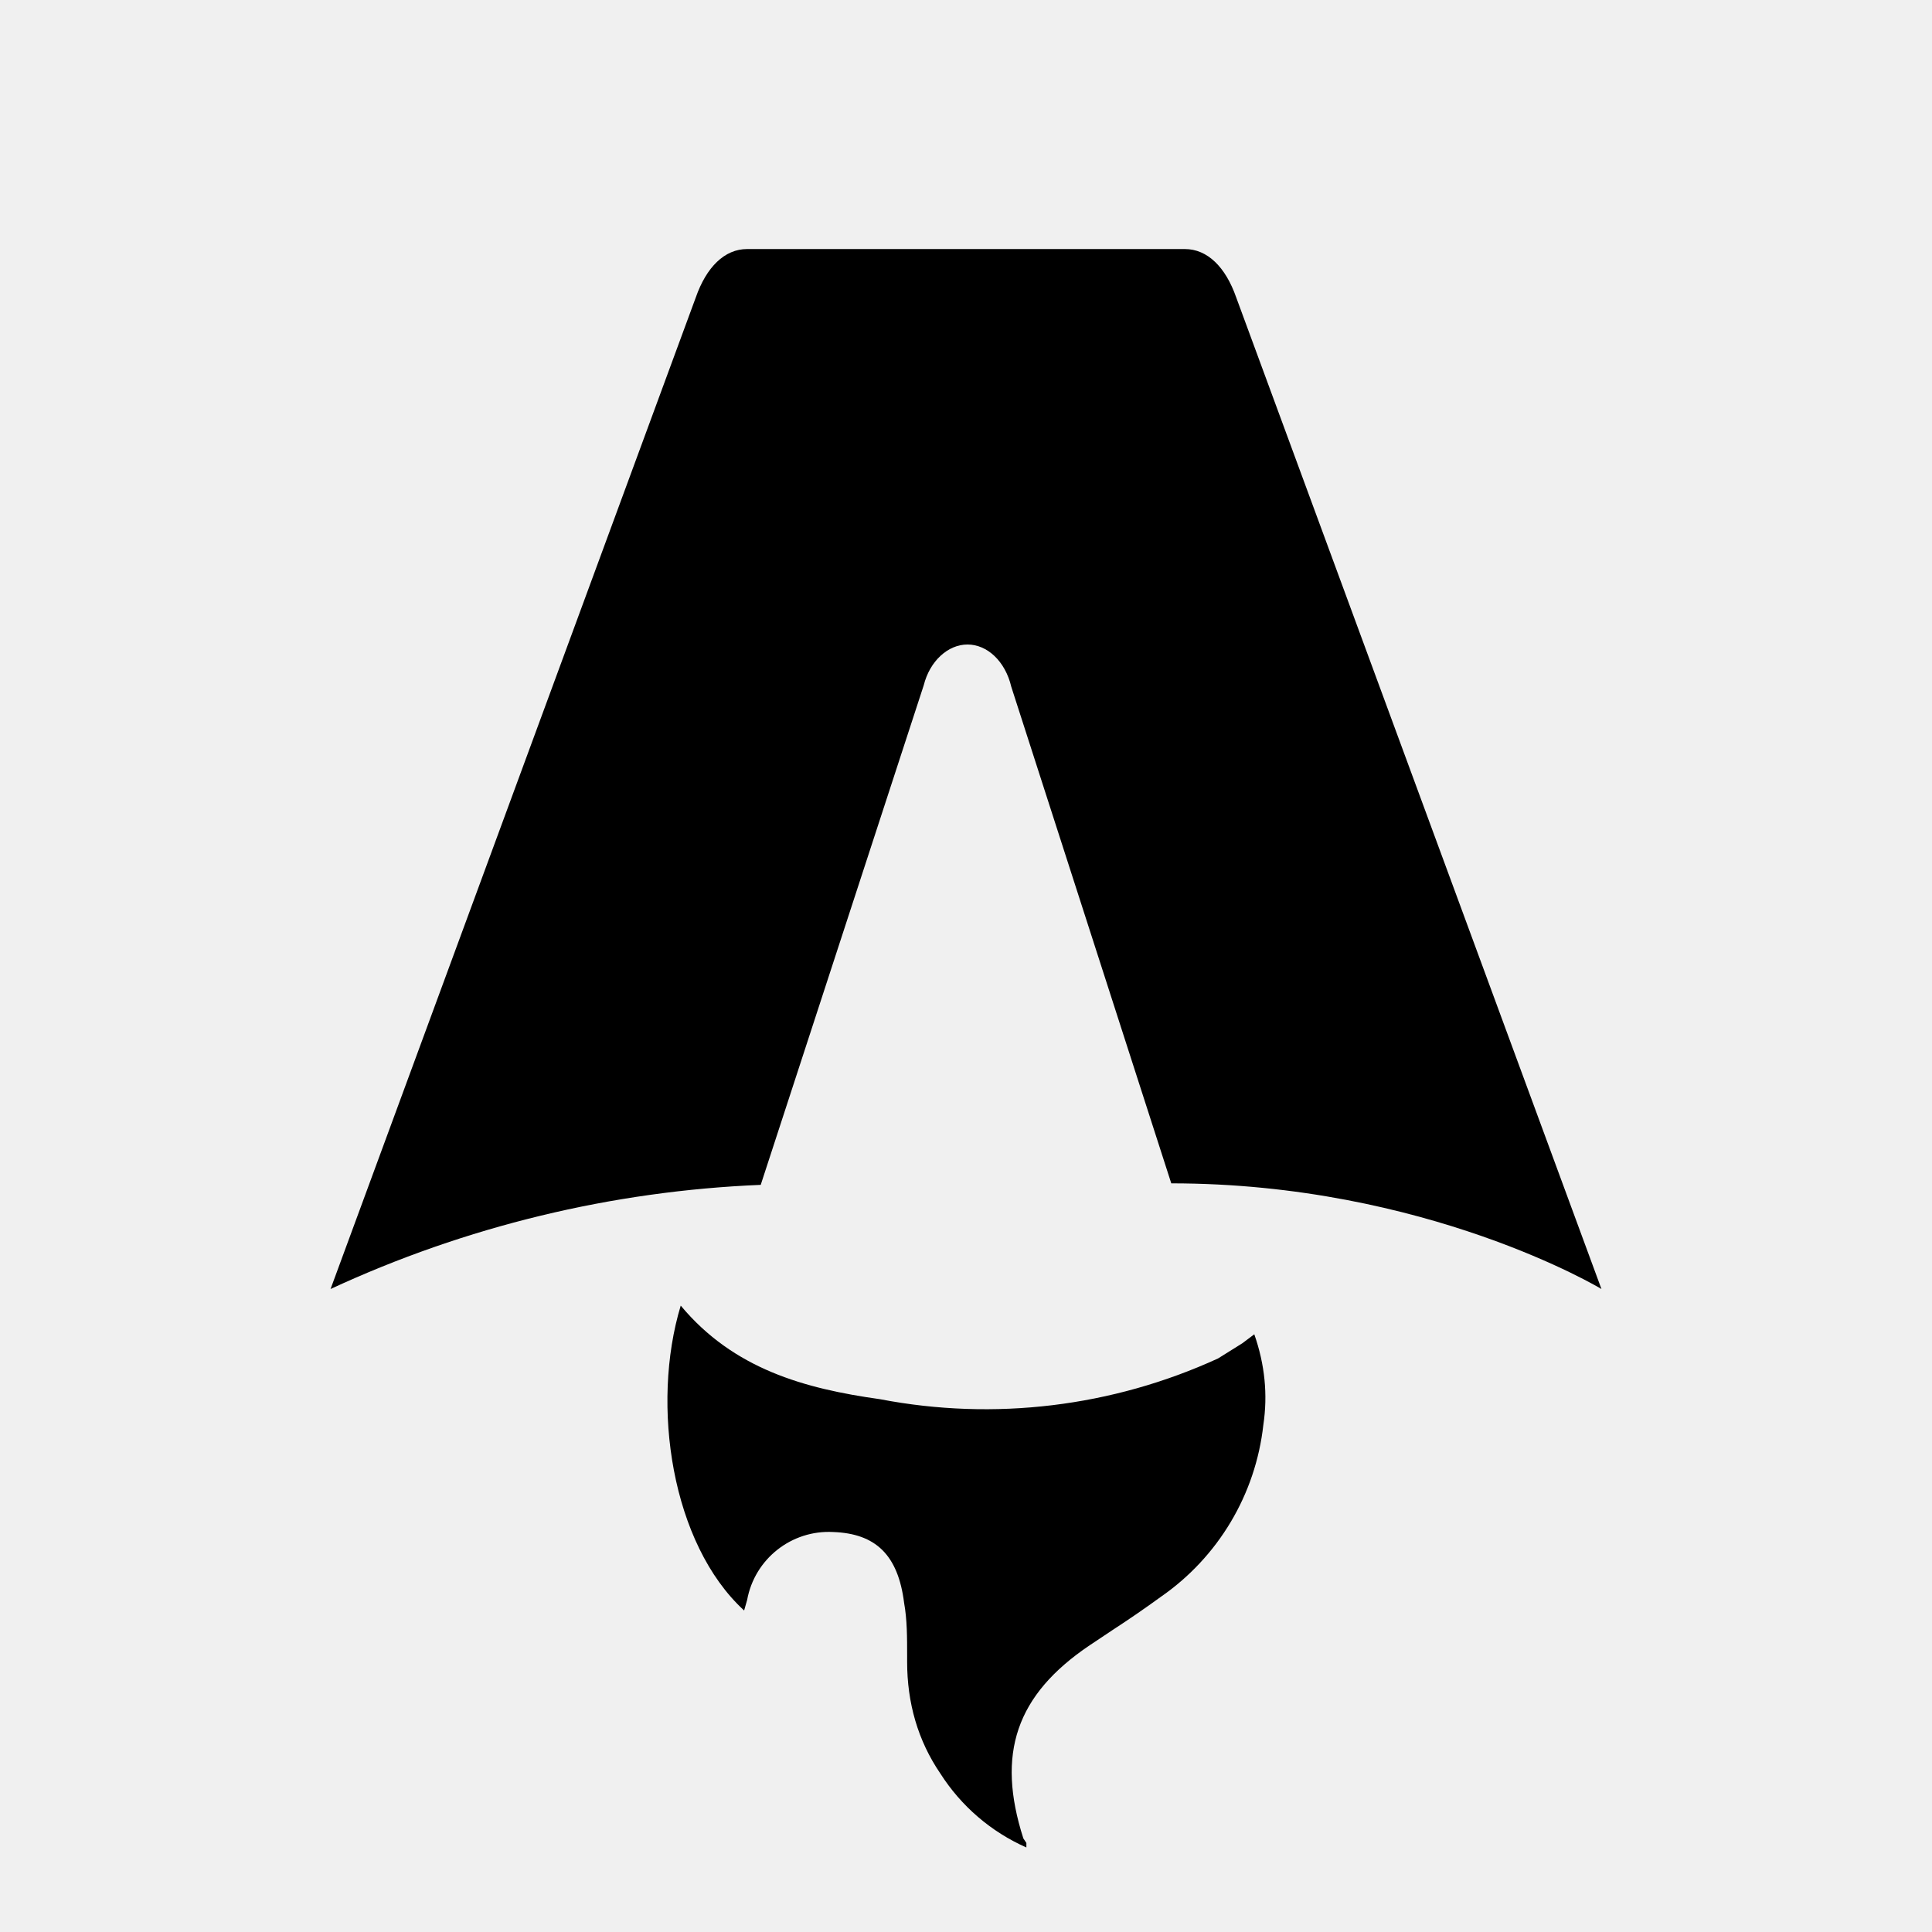
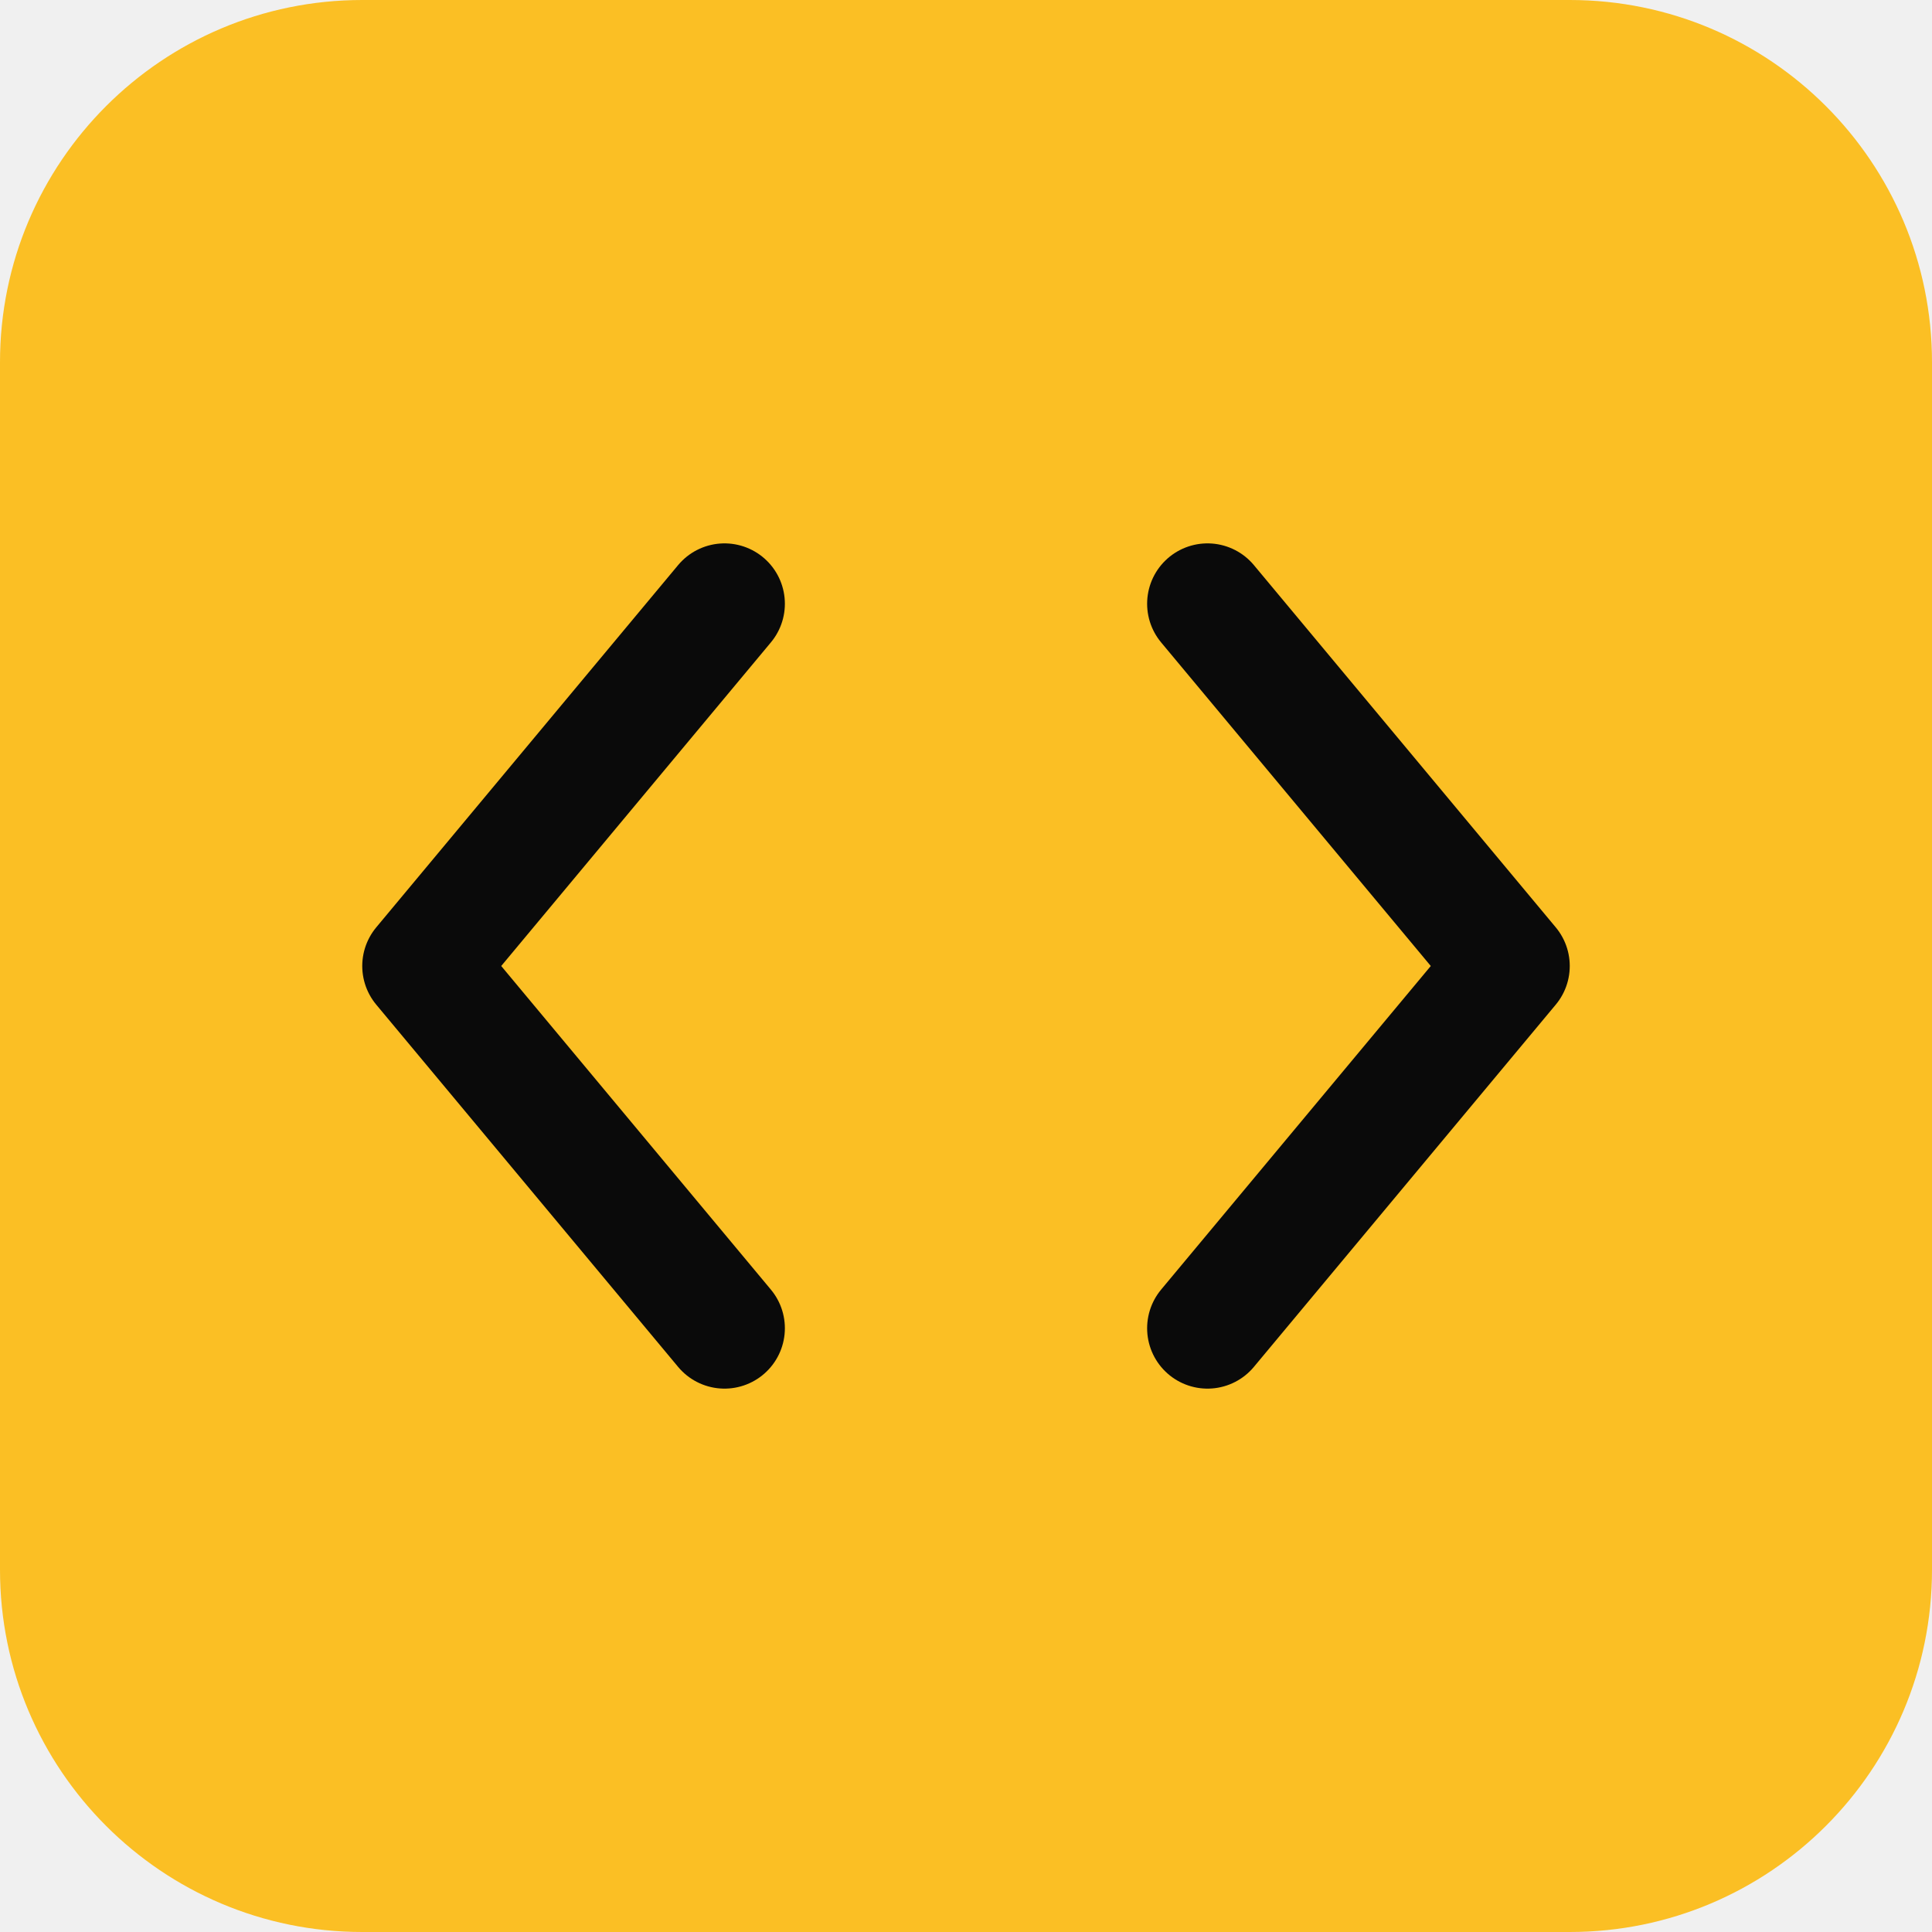
- <svg xmlns="http://www.w3.org/2000/svg" fill="none" viewBox="0 0 128 128">
-   <path d="M50.4 78.5a75.1 75.1 0 0 0-28.5 6.9l24.2-65.7c.7-2 1.9-3.2 3.4-3.2h29c1.5 0 2.7 1.2 3.4 3.2l24.2 65.7s-11.6-7-28.5-7L67 45.5c-.4-1.7-1.6-2.8-2.9-2.8-1.3 0-2.5 1.1-2.9 2.7L50.4 78.5Zm-1.1 28.2Zm-4.2-20.2c-2 6.6-.6 15.8 4.2 20.2a17.5 17.5 0 0 1 .2-.7 5.5 5.5 0 0 1 5.7-4.5c2.8.1 4.3 1.5 4.7 4.7.2 1.1.2 2.3.2 3.5v.4c0 2.7.7 5.2 2.2 7.4a13 13 0 0 0 5.7 4.9v-.3l-.2-.3c-1.8-5.6-.5-9.5 4.4-12.8l1.5-1a73 73 0 0 0 3.2-2.2 16 16 0 0 0 6.8-11.4c.3-2 .1-4-.6-6l-.8.6-1.6 1a37 37 0 0 1-22.4 2.7c-5-.7-9.7-2-13.2-6.2Z" />
-   <style>
-         path { fill: #000; }
-         @media (prefers-color-scheme: dark) {
-             path { fill: #FFF; }
-         }
-     </style>
+ <svg xmlns="http://www.w3.org/2000/svg" viewBox="0 0 64 64" role="img" aria-label="Frank Villar">
+   <rect rx="12" width="64" height="64" fill="#fbbf24" />
+   <g fill="none" stroke="#0a0a0a" stroke-width="4" stroke-linecap="round" stroke-linejoin="round">
+     <polyline points="24 20 14 32 24 44" />
+     <polyline points="40 20 50 32 40 44" />
+   </g>
</svg>
